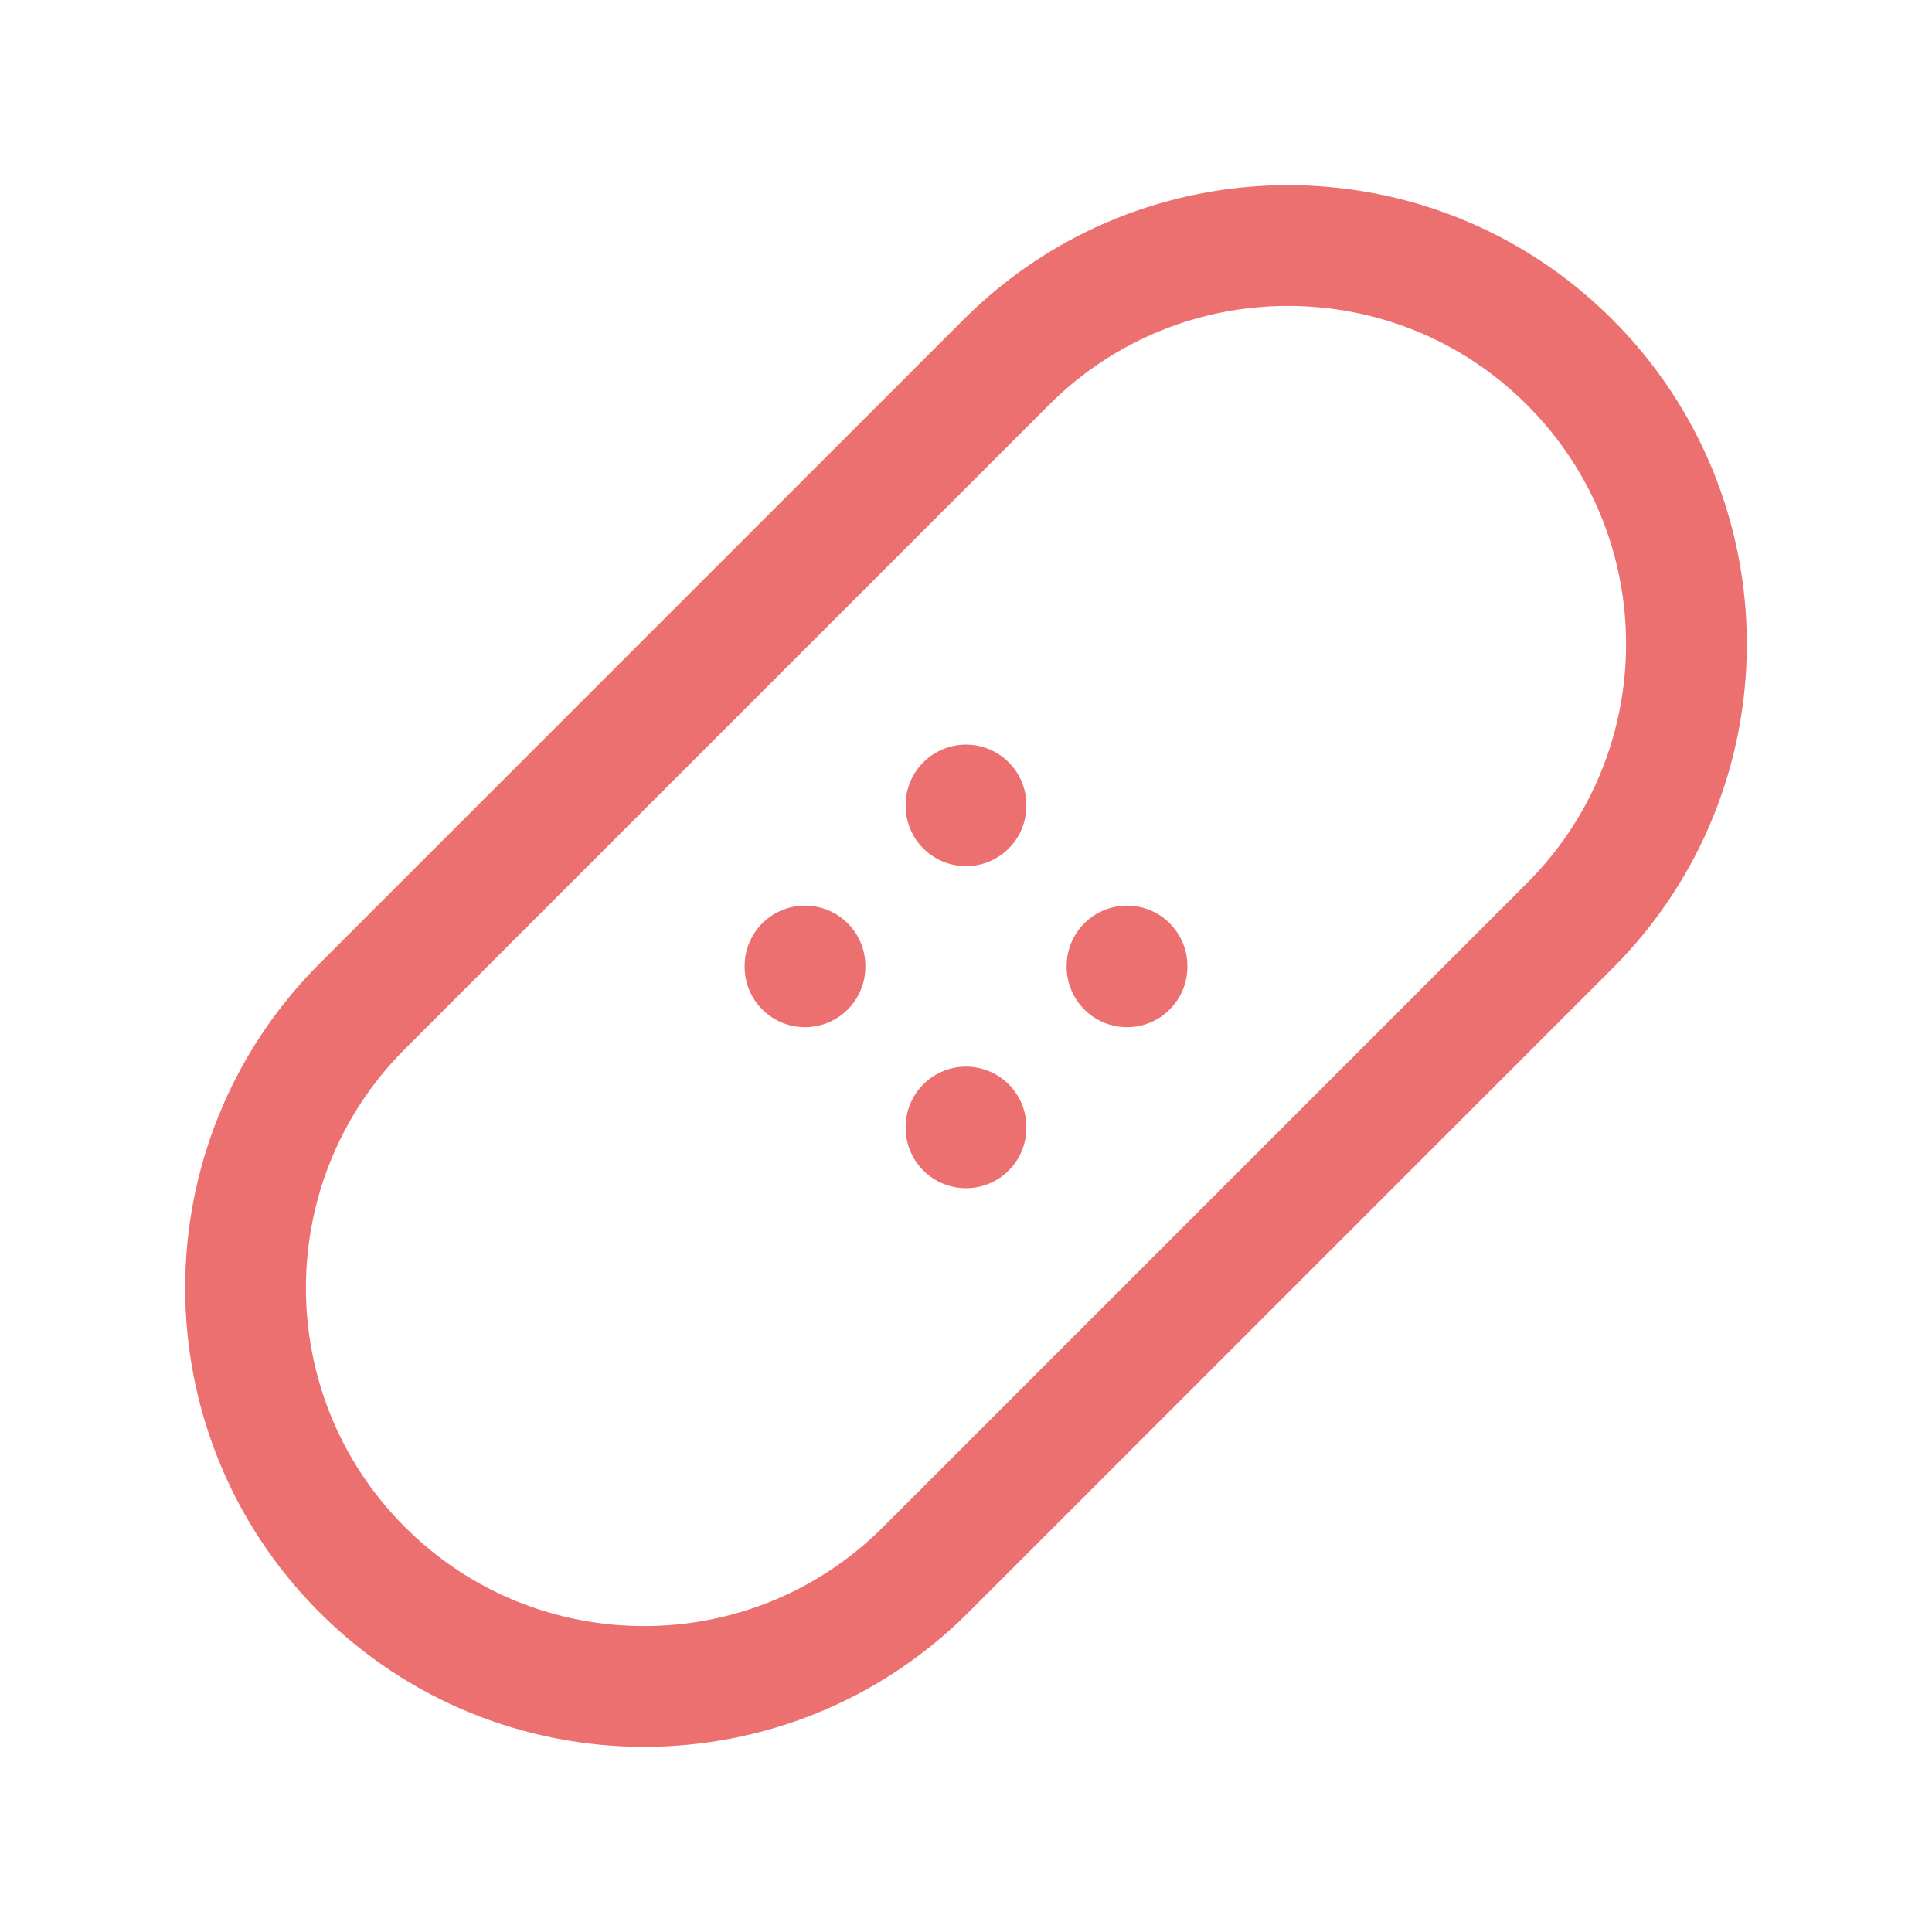
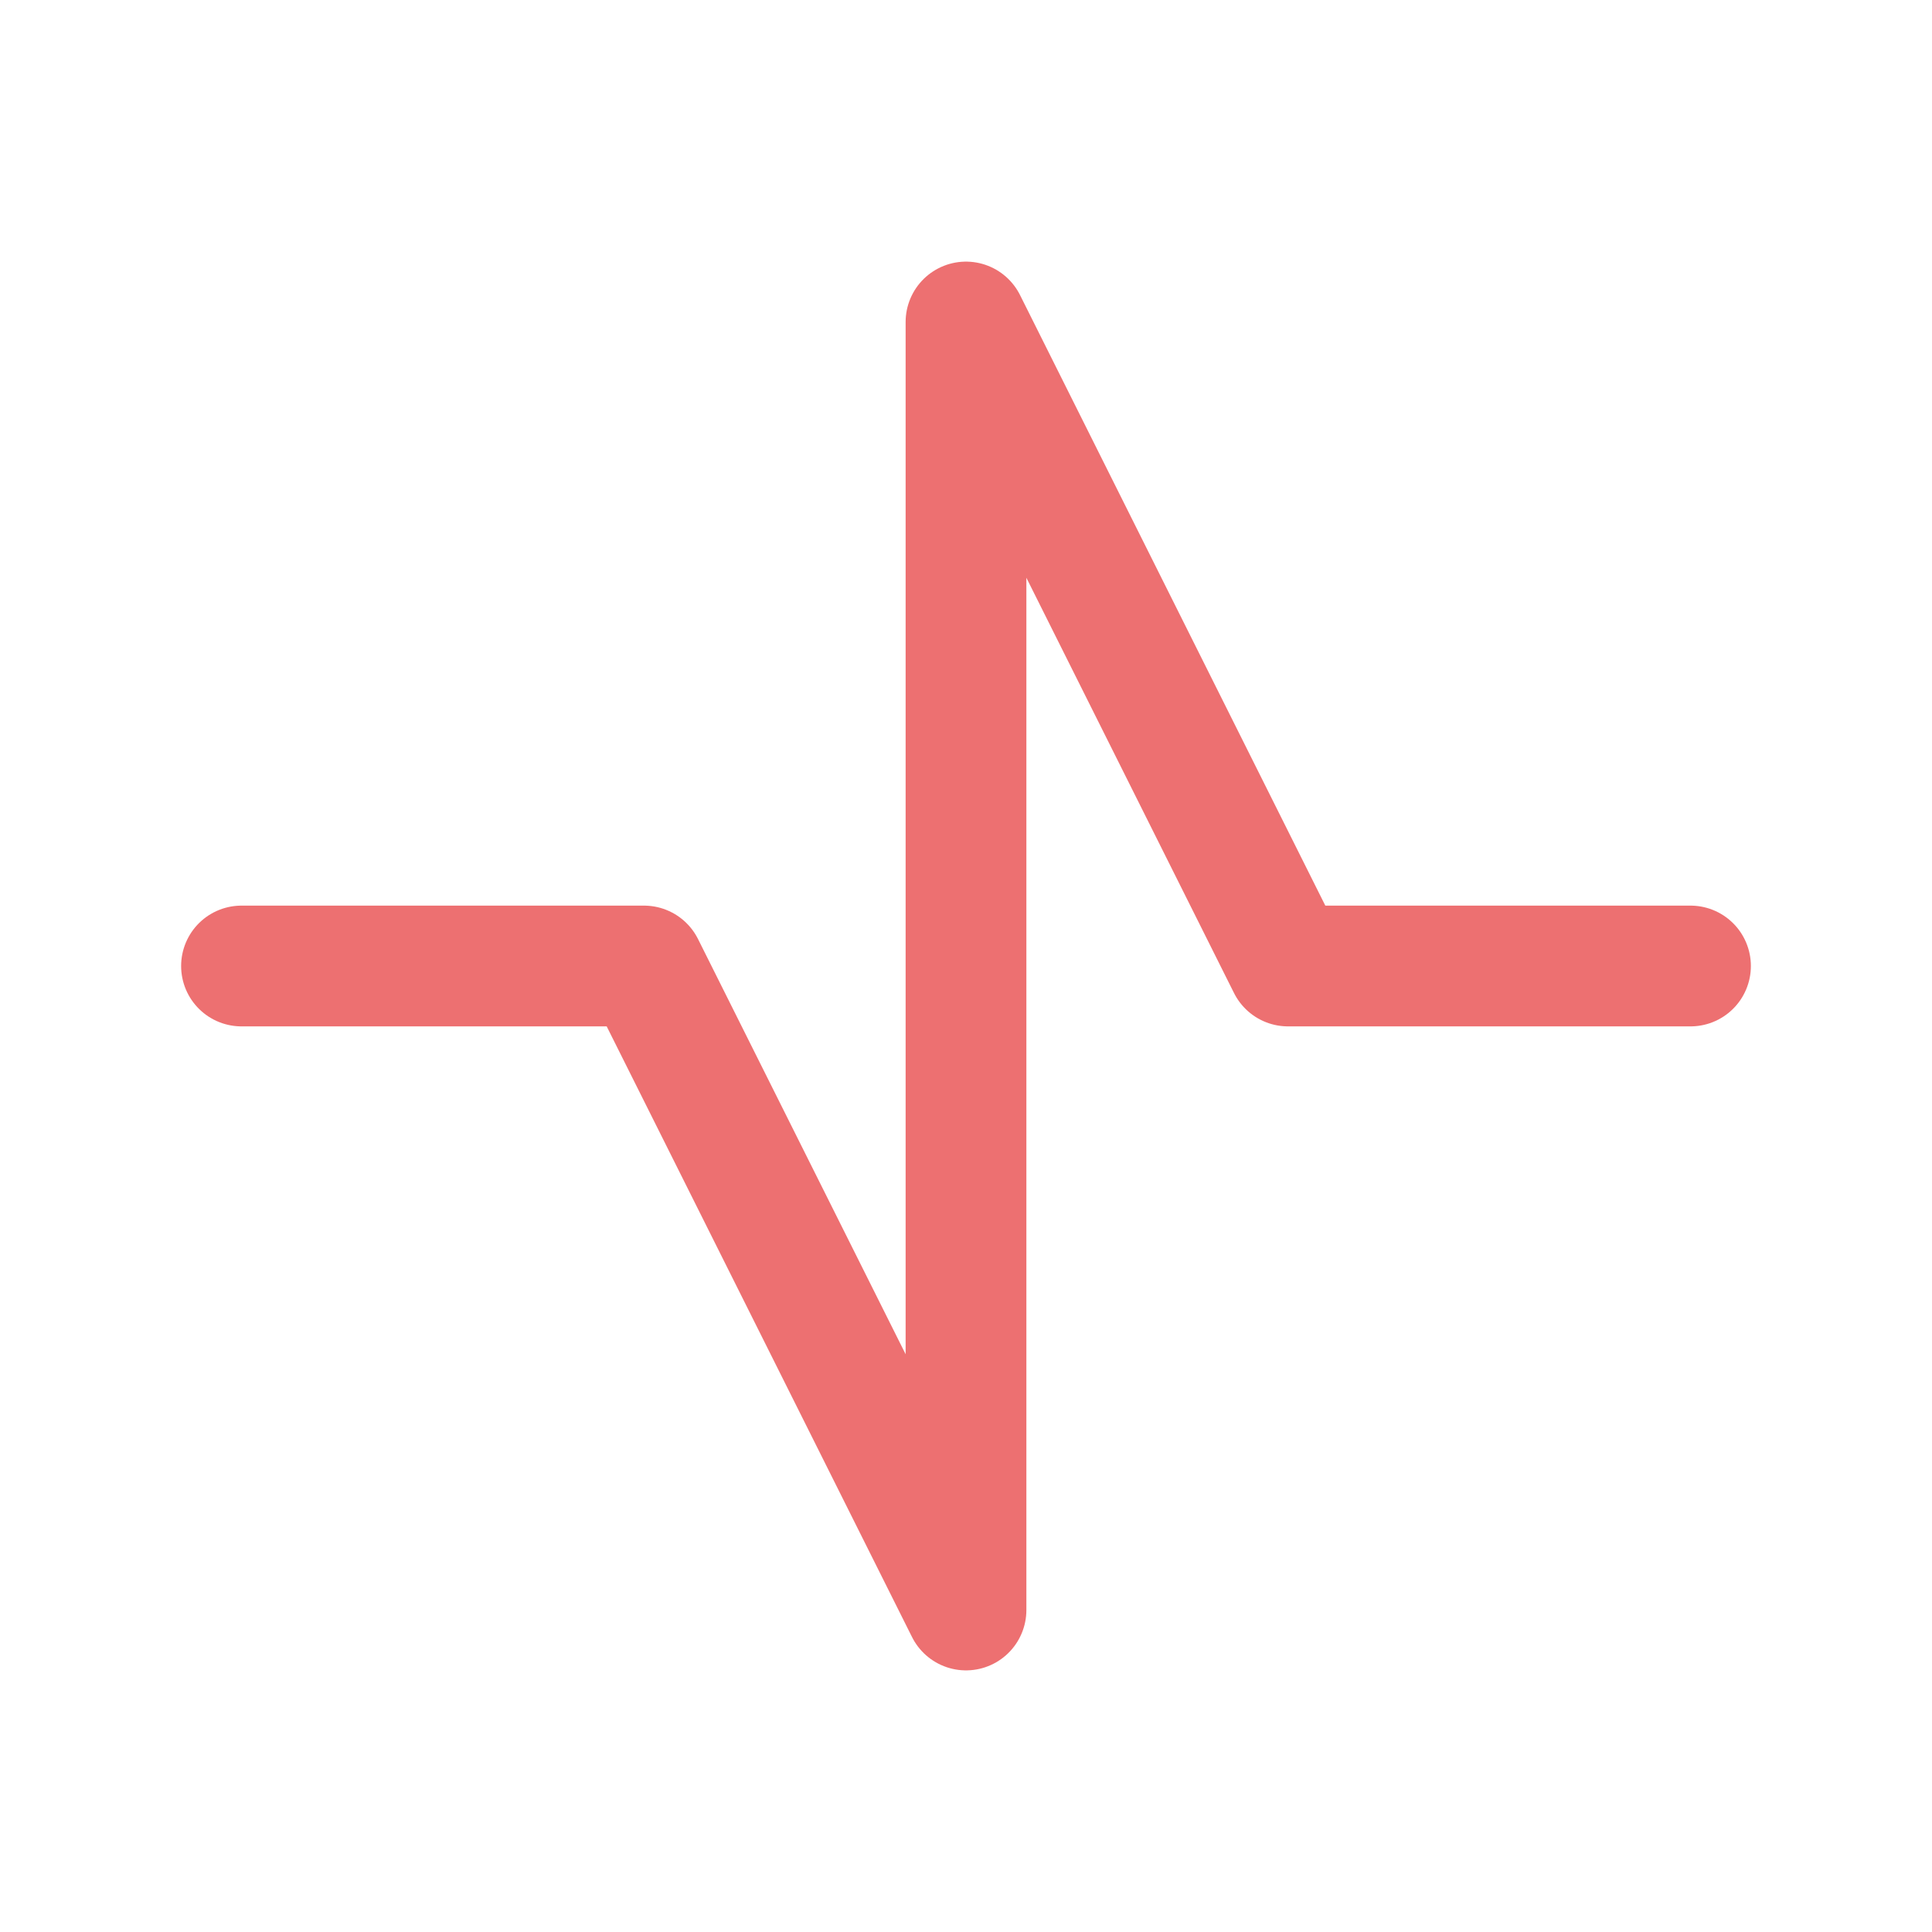
- <svg xmlns="http://www.w3.org/2000/svg" class="icon icon-tabler icon-tabler-bandage" width="72" height="72" viewBox="0 0 24 24" stroke-width="1.5" stroke="#ED7071" fill="none" stroke-linecap="round" stroke-linejoin="round">
+ <svg xmlns="http://www.w3.org/2000/svg" class="icon icon-tabler icon-tabler-wave-saw-tool" width="72" height="72" viewBox="0 0 24 24" stroke-width="1.5" stroke="#ED7071" fill="none" stroke-linecap="round" stroke-linejoin="round">
  <path stroke="none" d="M0 0h24v24H0z" fill="none" />
-   <line x1="14" y1="12" x2="14" y2="12.01" />
-   <line x1="10" y1="12" x2="10" y2="12.01" />
-   <line x1="12" y1="10" x2="12" y2="10.01" />
-   <line x1="12" y1="14" x2="12" y2="14.01" />
-   <path d="M4.5 12.5l8 -8a4.94 4.94 0 0 1 7 7l-8 8a4.94 4.94 0 0 1 -7 -7" />
+   <path d="M3 12h5l4 8v-16l4 8h5" />
</svg>
